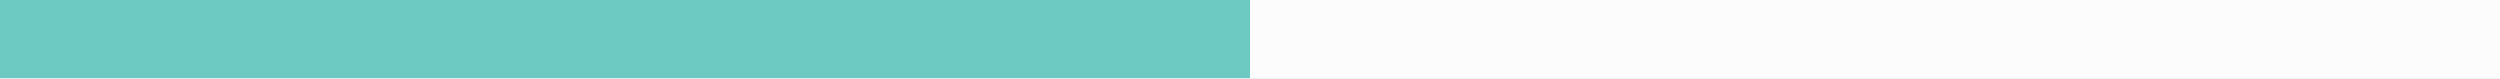
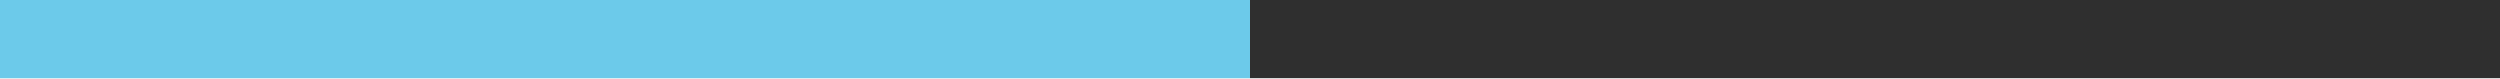
- <svg xmlns="http://www.w3.org/2000/svg" version="1.1" id="Layer_1" x="0px" y="0px" viewBox="-159 536 960 30" enable-background="new -159 536 960 30" xml:space="preserve">
-   <rect x="-159" y="536" fill="#4CC1B8" fill-opacity="0.804" width="480" height="30" />
-   <rect x="321" y="536" fill="#FFFFFF" fill-opacity="0.804" width="480" height="30" />
+ <svg xmlns="http://www.w3.org/2000/svg" version="1.1" id="Layer_1" x="0px" y="0px" viewBox="0 0 960 30" enable-background="new -159 536 960 30" xml:space="preserve">
+   <rect x="0" y="0" fill="#4CC1e8" fill-opacity="0.804" width="480" height="30" />
+   <rect x="480" y="0" fill="#000000" fill-opacity="0.804" width="480" height="30" />
</svg>
